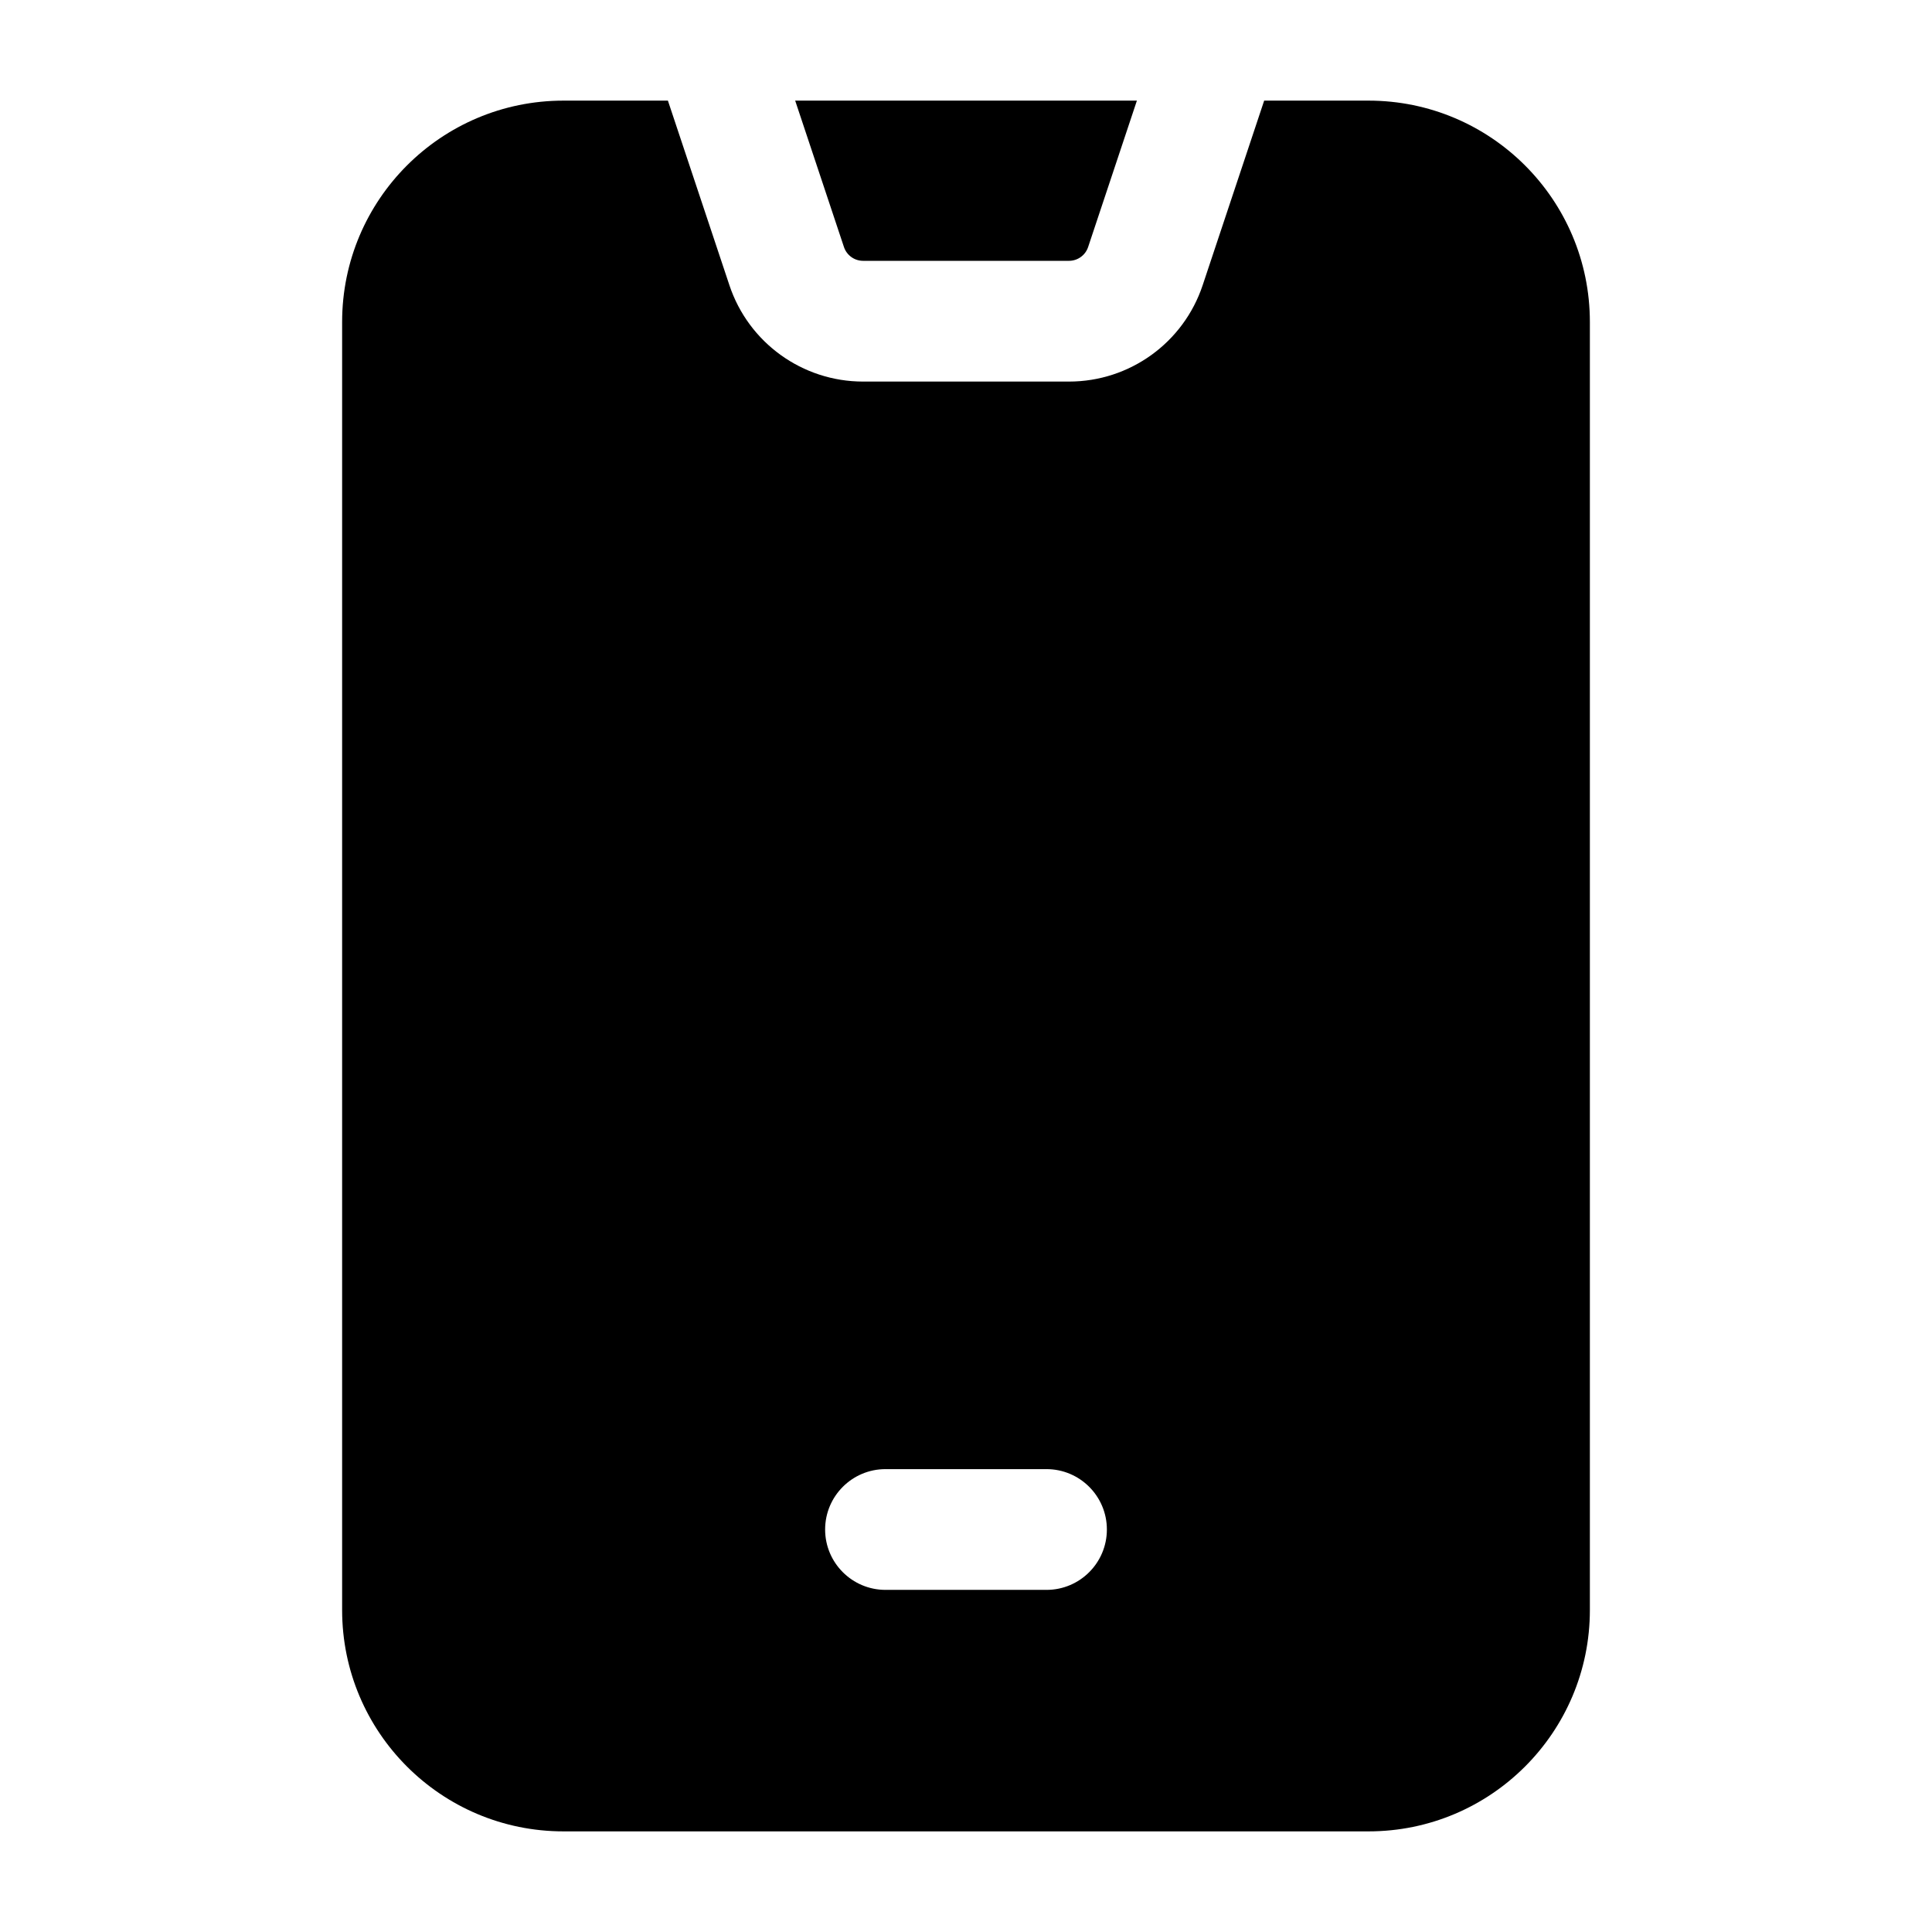
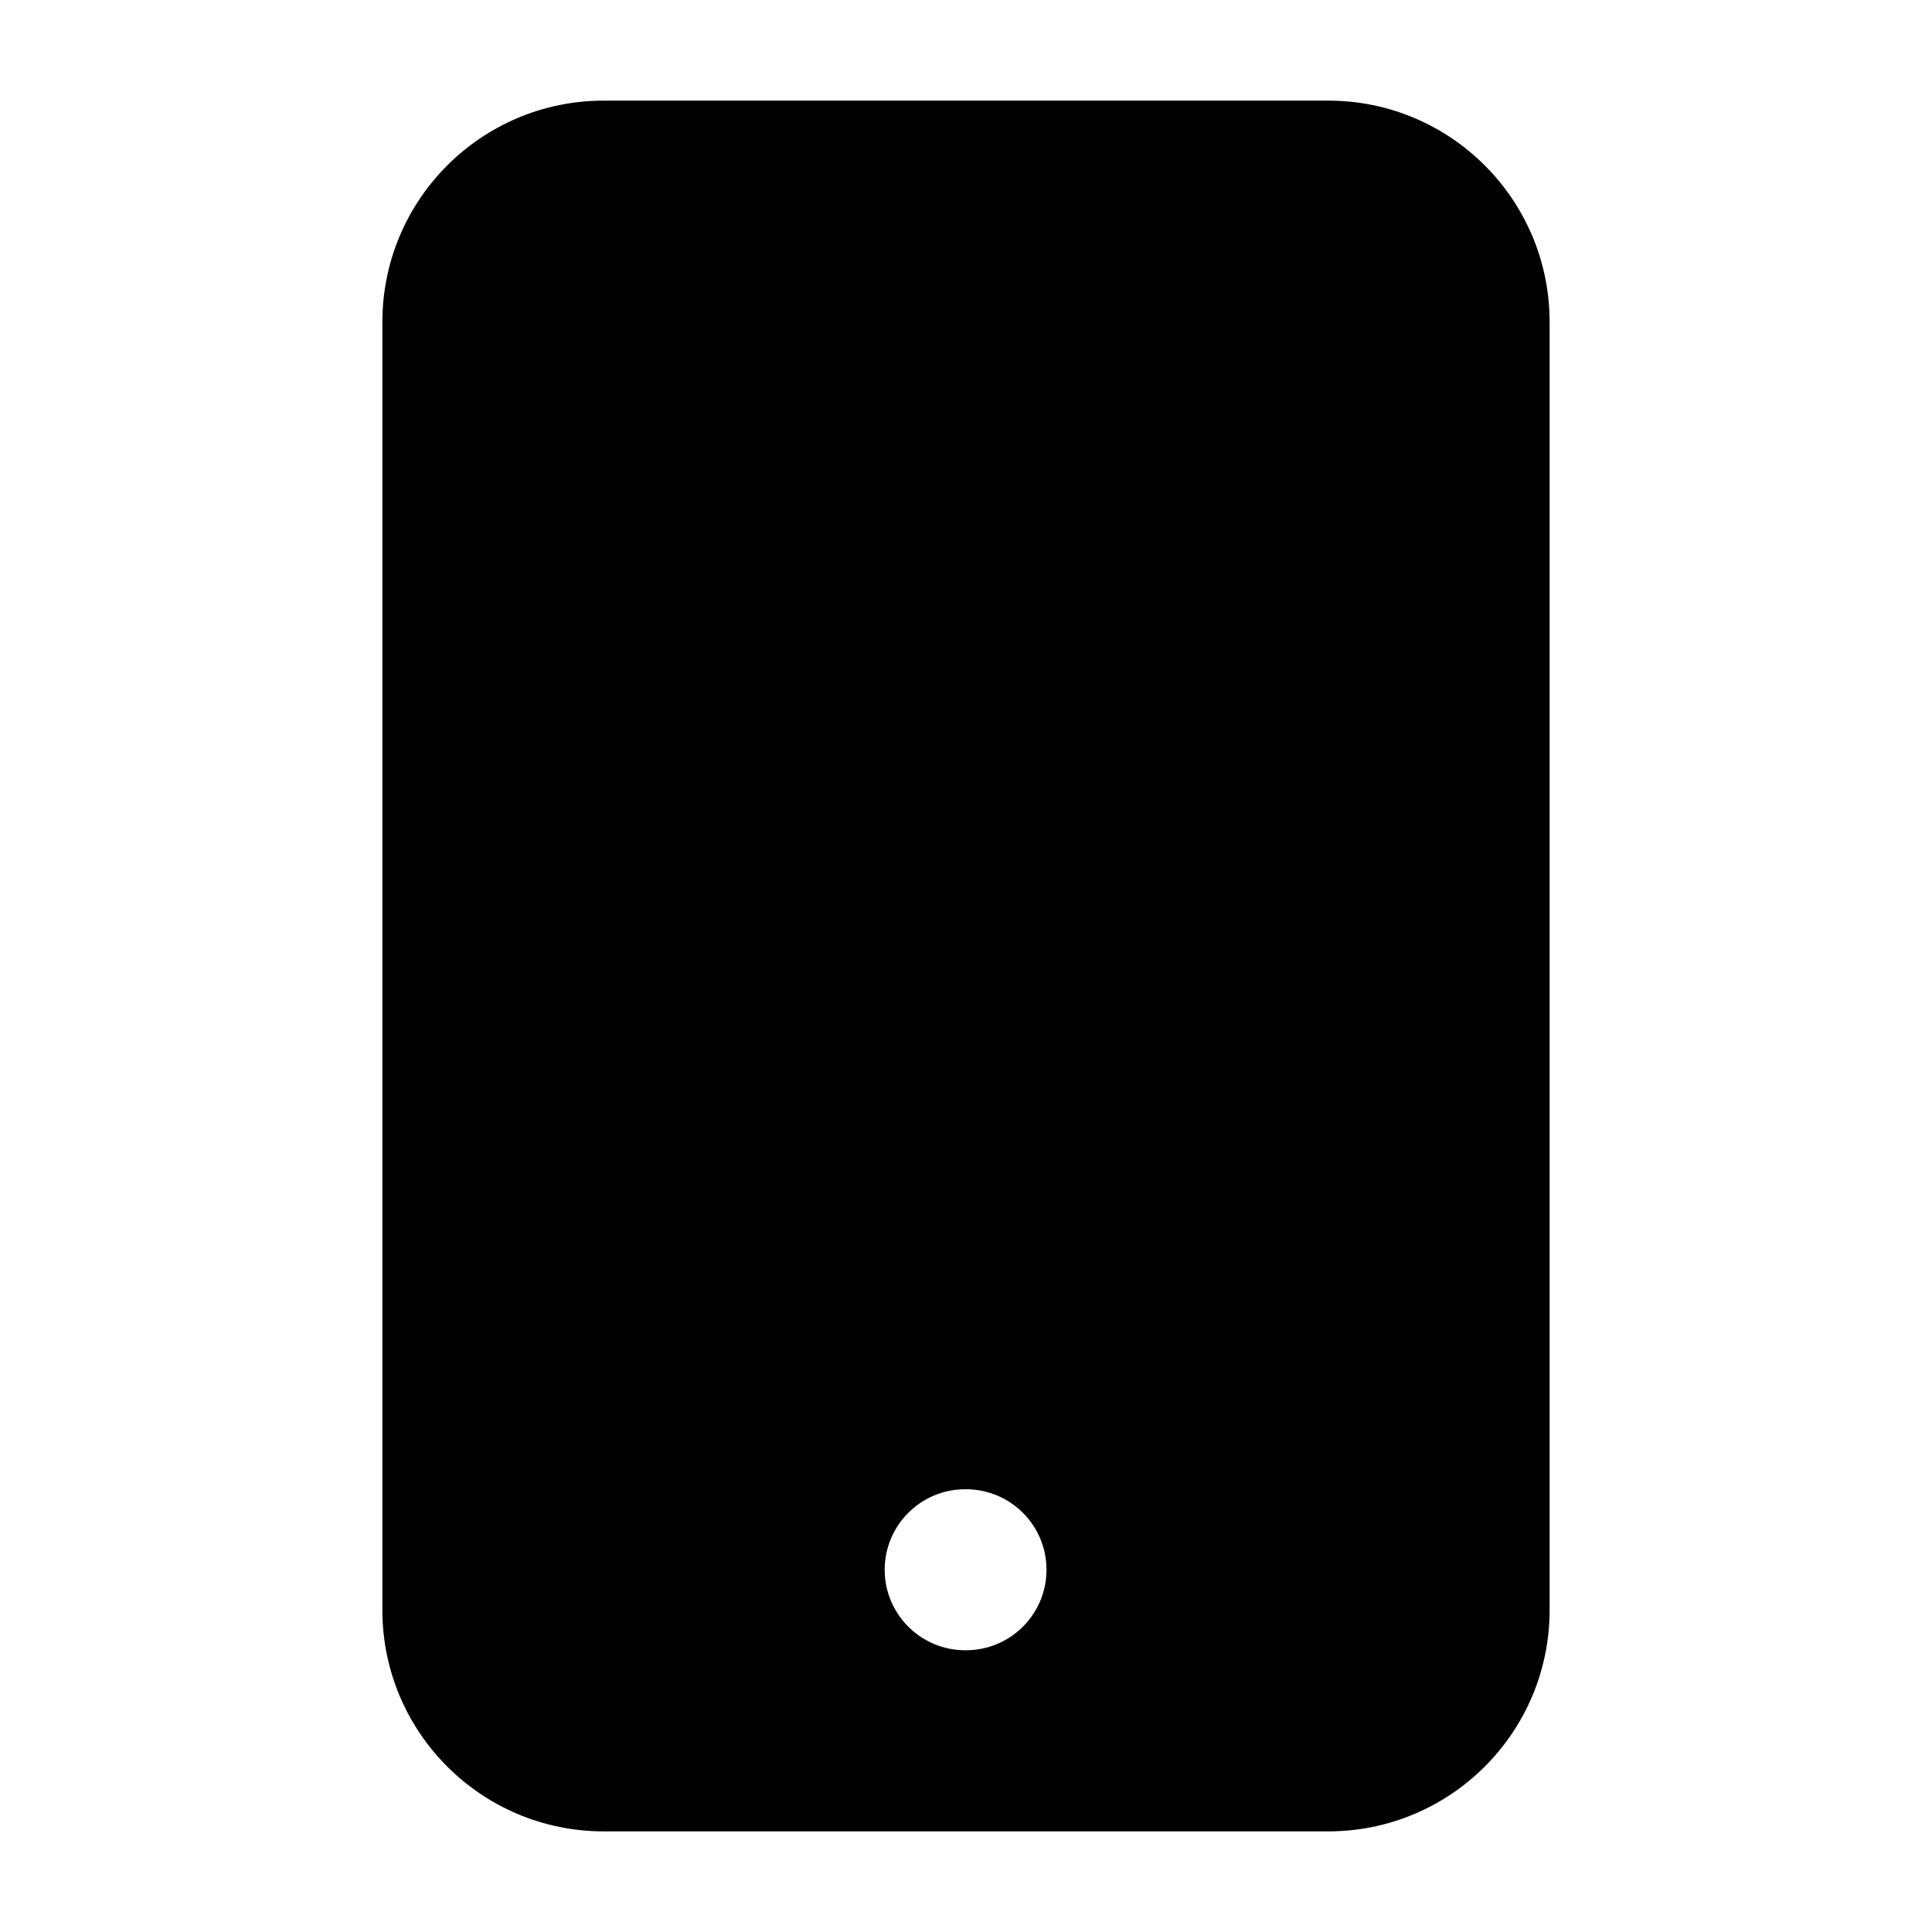
<svg xmlns="http://www.w3.org/2000/svg" width="24" height="24" viewBox="0 0 24 24" fill="none" color="currentColor">
-   <path fill-rule="evenodd" clip-rule="evenodd" d="M8.297 1.25L9.061 3.543C9.299 4.258 9.968 4.74 10.721 4.74H13.28C14.033 4.74 14.702 4.258 14.94 3.543L15.704 1.25H17C18.519 1.25 19.75 2.481 19.75 4V20C19.75 21.519 18.519 22.75 17 22.75H7C5.481 22.75 4.25 21.519 4.25 20V4C4.25 2.481 5.481 1.25 7 1.25H8.297ZM9.878 1.25L10.484 3.069C10.518 3.171 10.614 3.24 10.721 3.24H13.28C13.387 3.24 13.483 3.171 13.517 3.069L14.123 1.25H9.878ZM10.25 19C10.25 18.586 10.586 18.25 11 18.25H13C13.414 18.25 13.75 18.586 13.75 19C13.75 19.414 13.414 19.75 13 19.75H11C10.586 19.75 10.25 19.414 10.25 19Z" fill="currentColor" />
+   <path fill-rule="evenodd" clip-rule="evenodd" d="M7.5 1.25C5.981 1.25 4.75 2.481 4.75 4V20C4.75 21.519 5.981 22.75 7.5 22.75H16.5C18.019 22.75 19.25 21.519 19.25 20V4C19.25 2.481 18.019 1.25 16.5 1.25H7.5ZM11.99 18.5C11.438 18.5 10.99 18.948 10.99 19.5C10.99 20.052 11.438 20.5 11.99 20.5H12C12.552 20.5 13 20.052 13 19.5C13 18.948 12.552 18.5 12 18.5H11.99Z" fill="currentColor" />
</svg>
